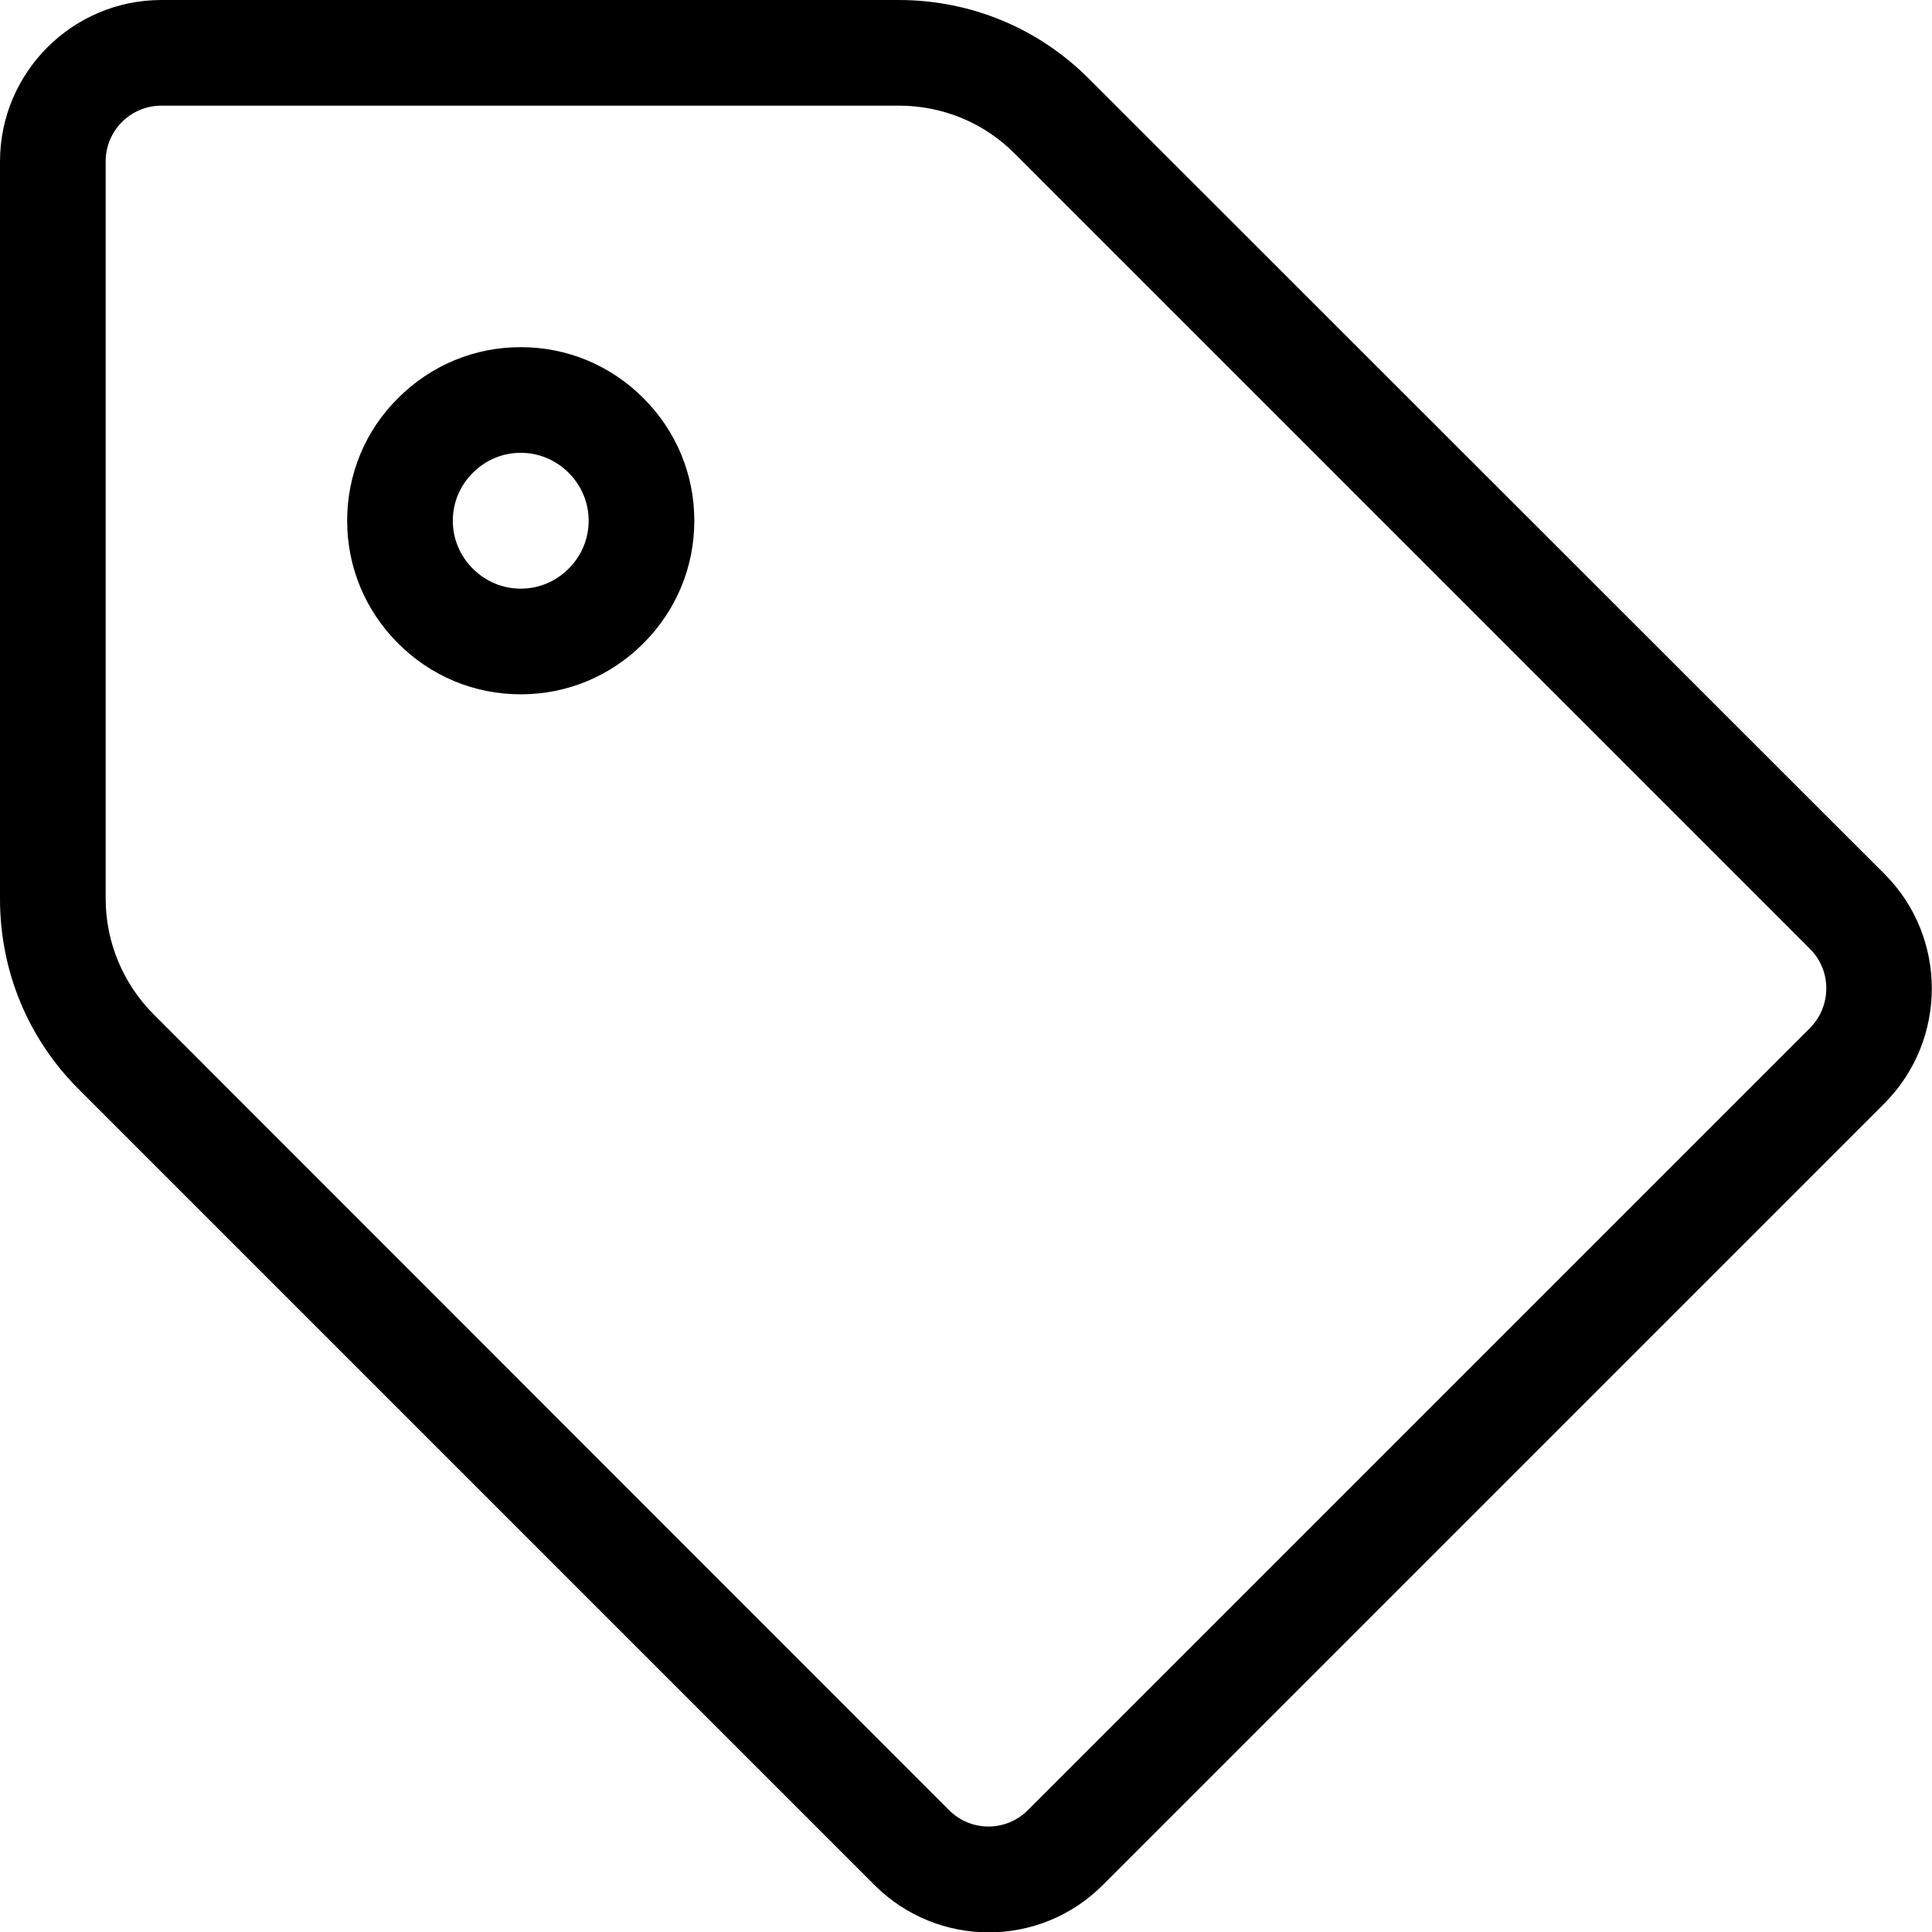
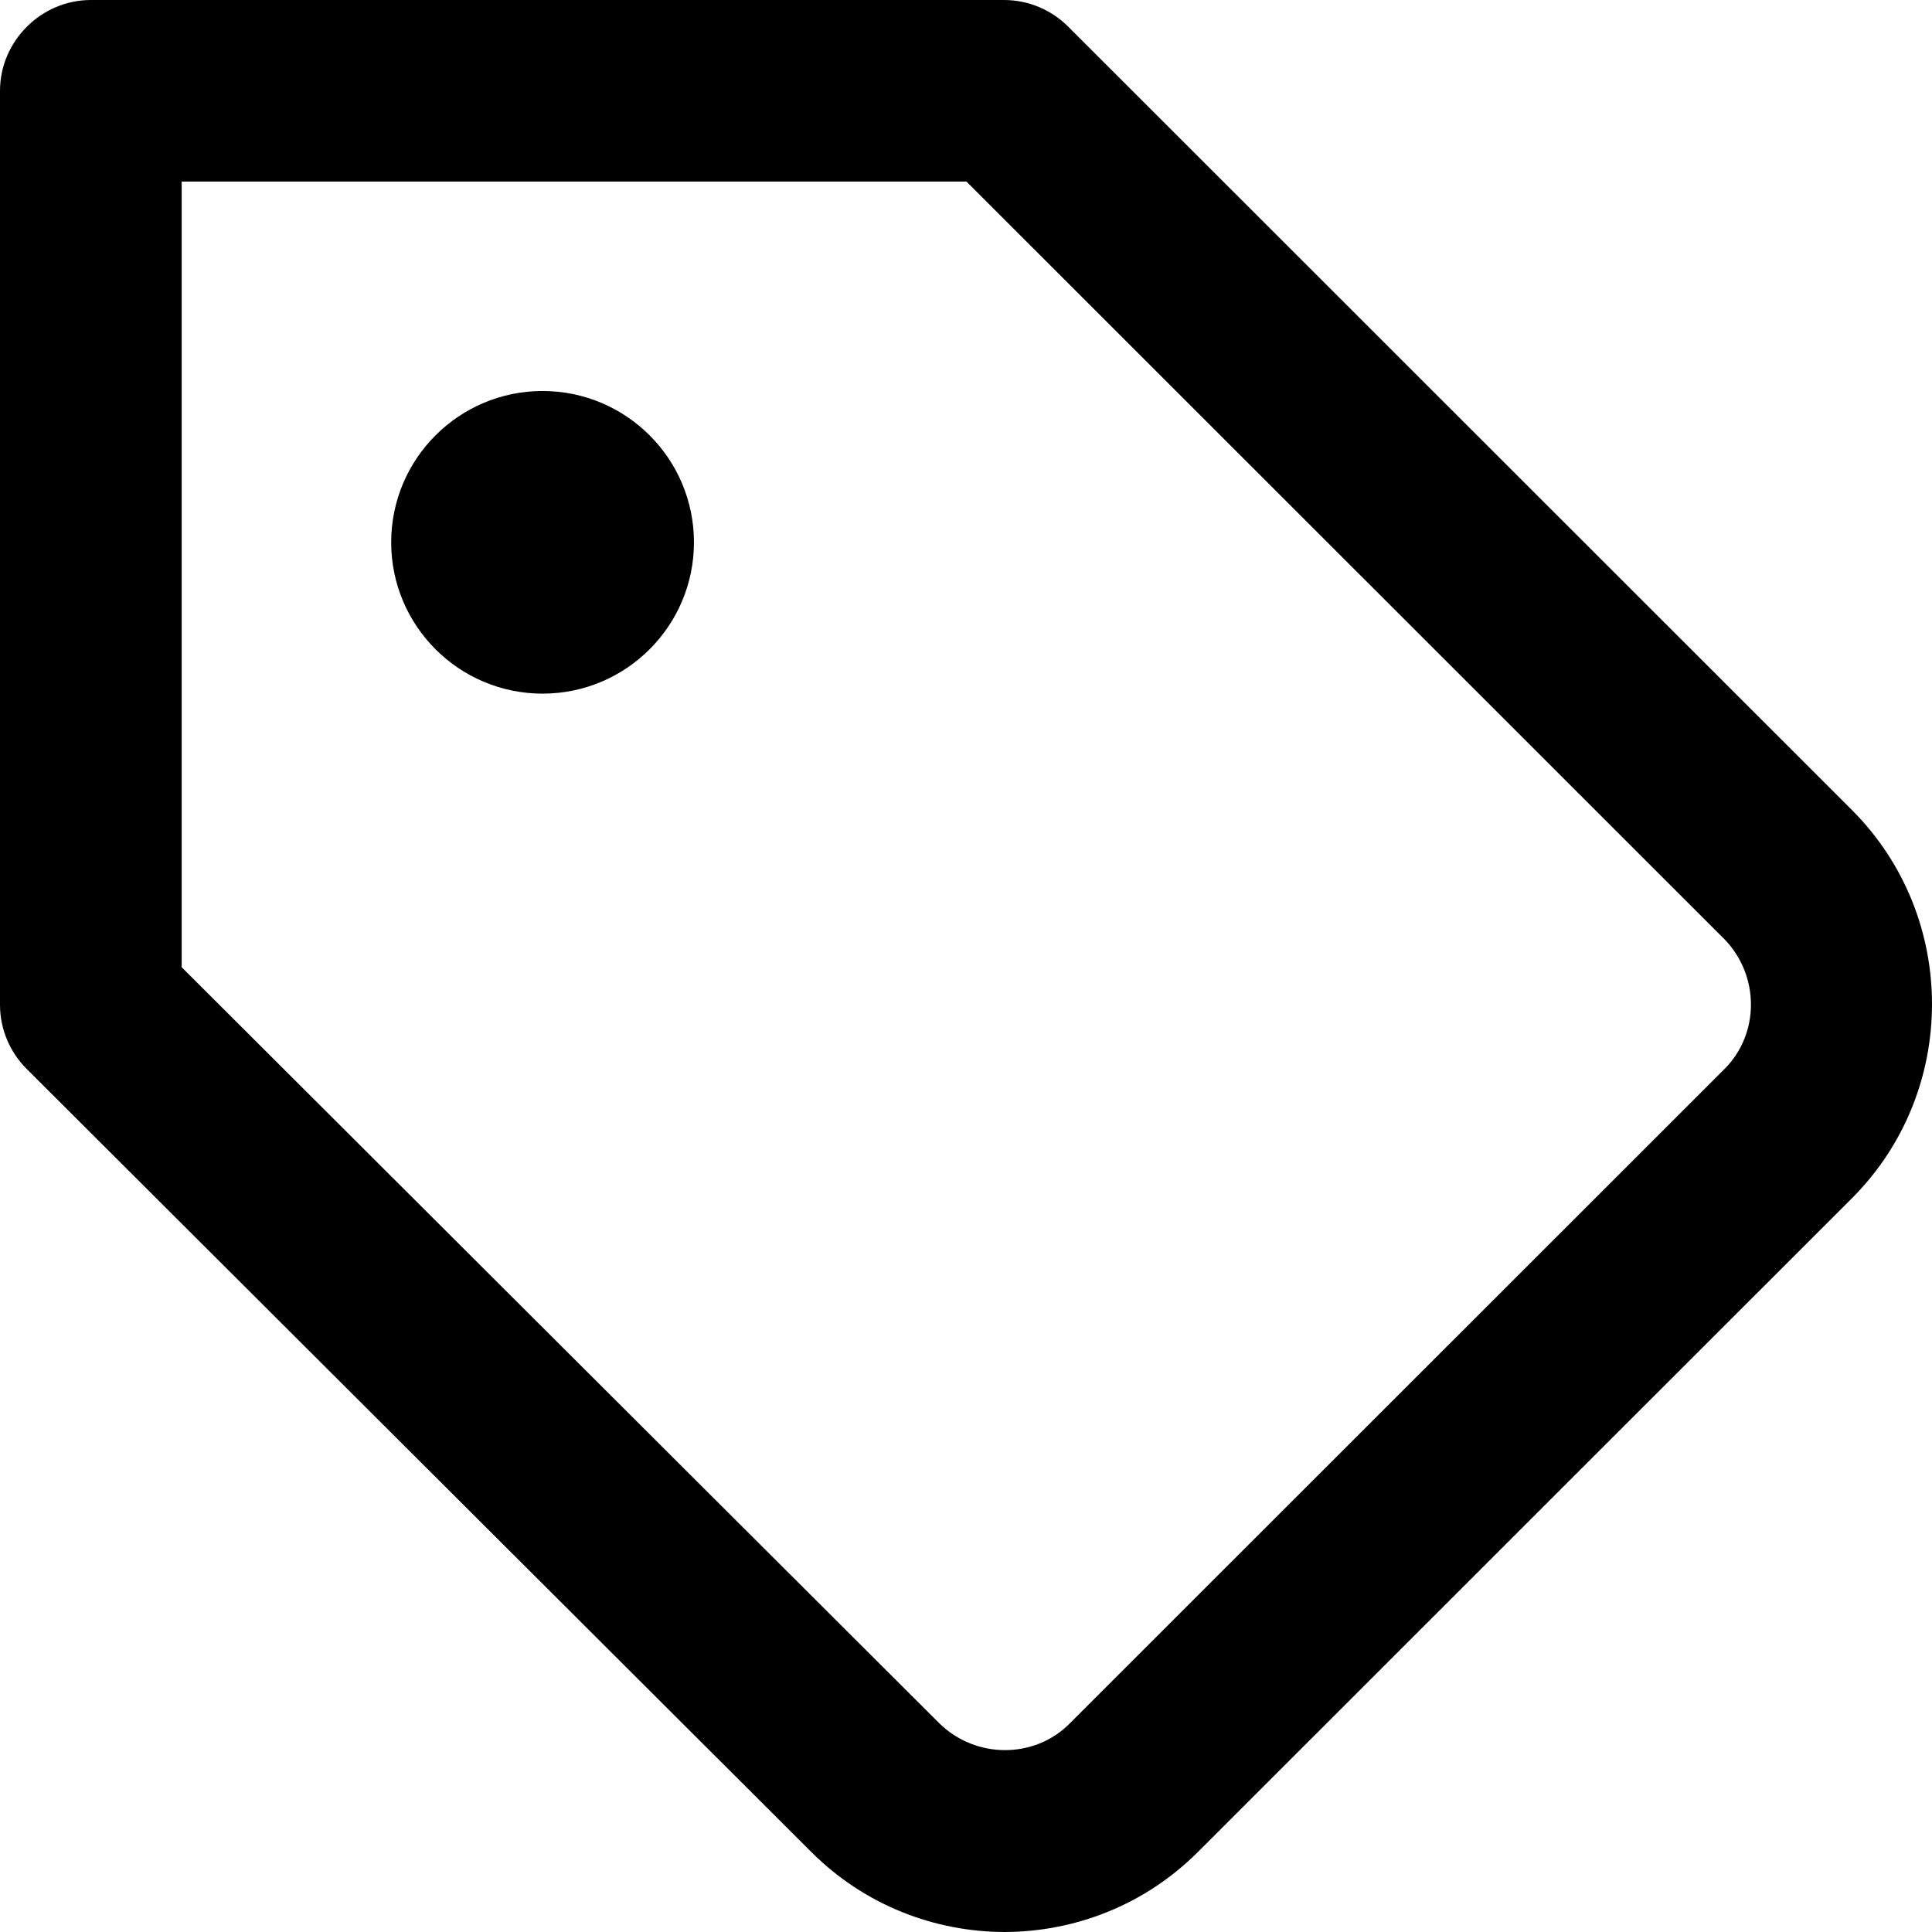
- <svg xmlns="http://www.w3.org/2000/svg" version="1.1" x="0px" y="0px" viewBox="0 0 512 512" style="enable-background:new 0 0 512 512;" xml:space="preserve">
-   <path d="M499.5,231.7L288.7,21C275.2,7.4,257.2,0,238.1,0H42.8C19.2,0,0,19.2,0,42.8v195.4c0,19.1,7.4,37.1,21,50.6l210.8,210.8  c8.3,8.3,19.3,12.5,30.2,12.5c11,0,21.9-4.2,30.2-12.5l207.3-207.3C516.1,275.5,516.1,248.4,499.5,231.7z M479.7,272.4L272.4,479.7  c-5.8,5.8-15.1,5.8-20.9,0L40.8,268.9c-8.2-8.2-12.8-19.2-12.8-30.8V42.8C28,34.6,34.6,28,42.8,28h195.4c11.6,0,22.6,4.5,30.8,12.8  l210.8,210.8C485.4,257.3,485.4,266.6,479.7,272.4z M138,92c-12.3,0-23.8,4.8-32.5,13.5c0,0,0,0,0,0C96.8,114.1,92,125.7,92,138  c0,12.3,4.8,23.8,13.5,32.5c8.7,8.7,20.2,13.5,32.5,13.5c12.3,0,23.8-4.8,32.5-13.5c8.7-8.7,13.5-20.2,13.5-32.5  c0-12.3-4.8-23.8-13.5-32.5C161.8,96.8,150.3,92,138,92z M150.7,150.7c-3.4,3.4-7.9,5.3-12.7,5.3c-4.8,0-9.3-1.9-12.7-5.3  c-3.4-3.4-5.3-7.9-5.3-12.7c0-4.8,1.9-9.3,5.3-12.7c0,0,0,0,0,0c3.4-3.4,7.9-5.3,12.7-5.3c4.8,0,9.3,1.9,12.7,5.3  c3.4,3.4,5.3,7.9,5.3,12.7C156,142.8,154.1,147.3,150.7,150.7z" />
+ <svg xmlns="http://www.w3.org/2000/svg" width="512" height="512" viewBox="0 0 512 512" fill="none">
+   <path d="M266.391 512C247.776 512 229.16 504.942 215.038 490.827L7.061 283.268C2.568 278.777 0 272.682 0 266.266V24.06C0 10.907 10.912 0 24.072 0H266.07C272.489 0 278.587 2.566 283.08 7.058L491.058 214.937C518.981 243.168 518.981 289.043 491.058 317.273L317.422 490.827C303.3 504.942 284.685 512 266.07 512H266.391ZM48.143 256.321L249.059 456.822C258.688 466.125 274.094 466.125 283.401 456.822L457.037 283.268C466.344 273.965 466.344 258.566 457.037 248.942L256.12 48.12H48.143V256V256.321ZM143.787 183.82C121.641 183.82 103.668 165.855 103.668 143.719C103.668 121.584 121.641 103.619 143.787 103.619C165.933 103.619 183.906 121.584 183.906 143.719C183.906 165.855 165.933 183.82 143.787 183.82Z" fill="black" />
</svg>
